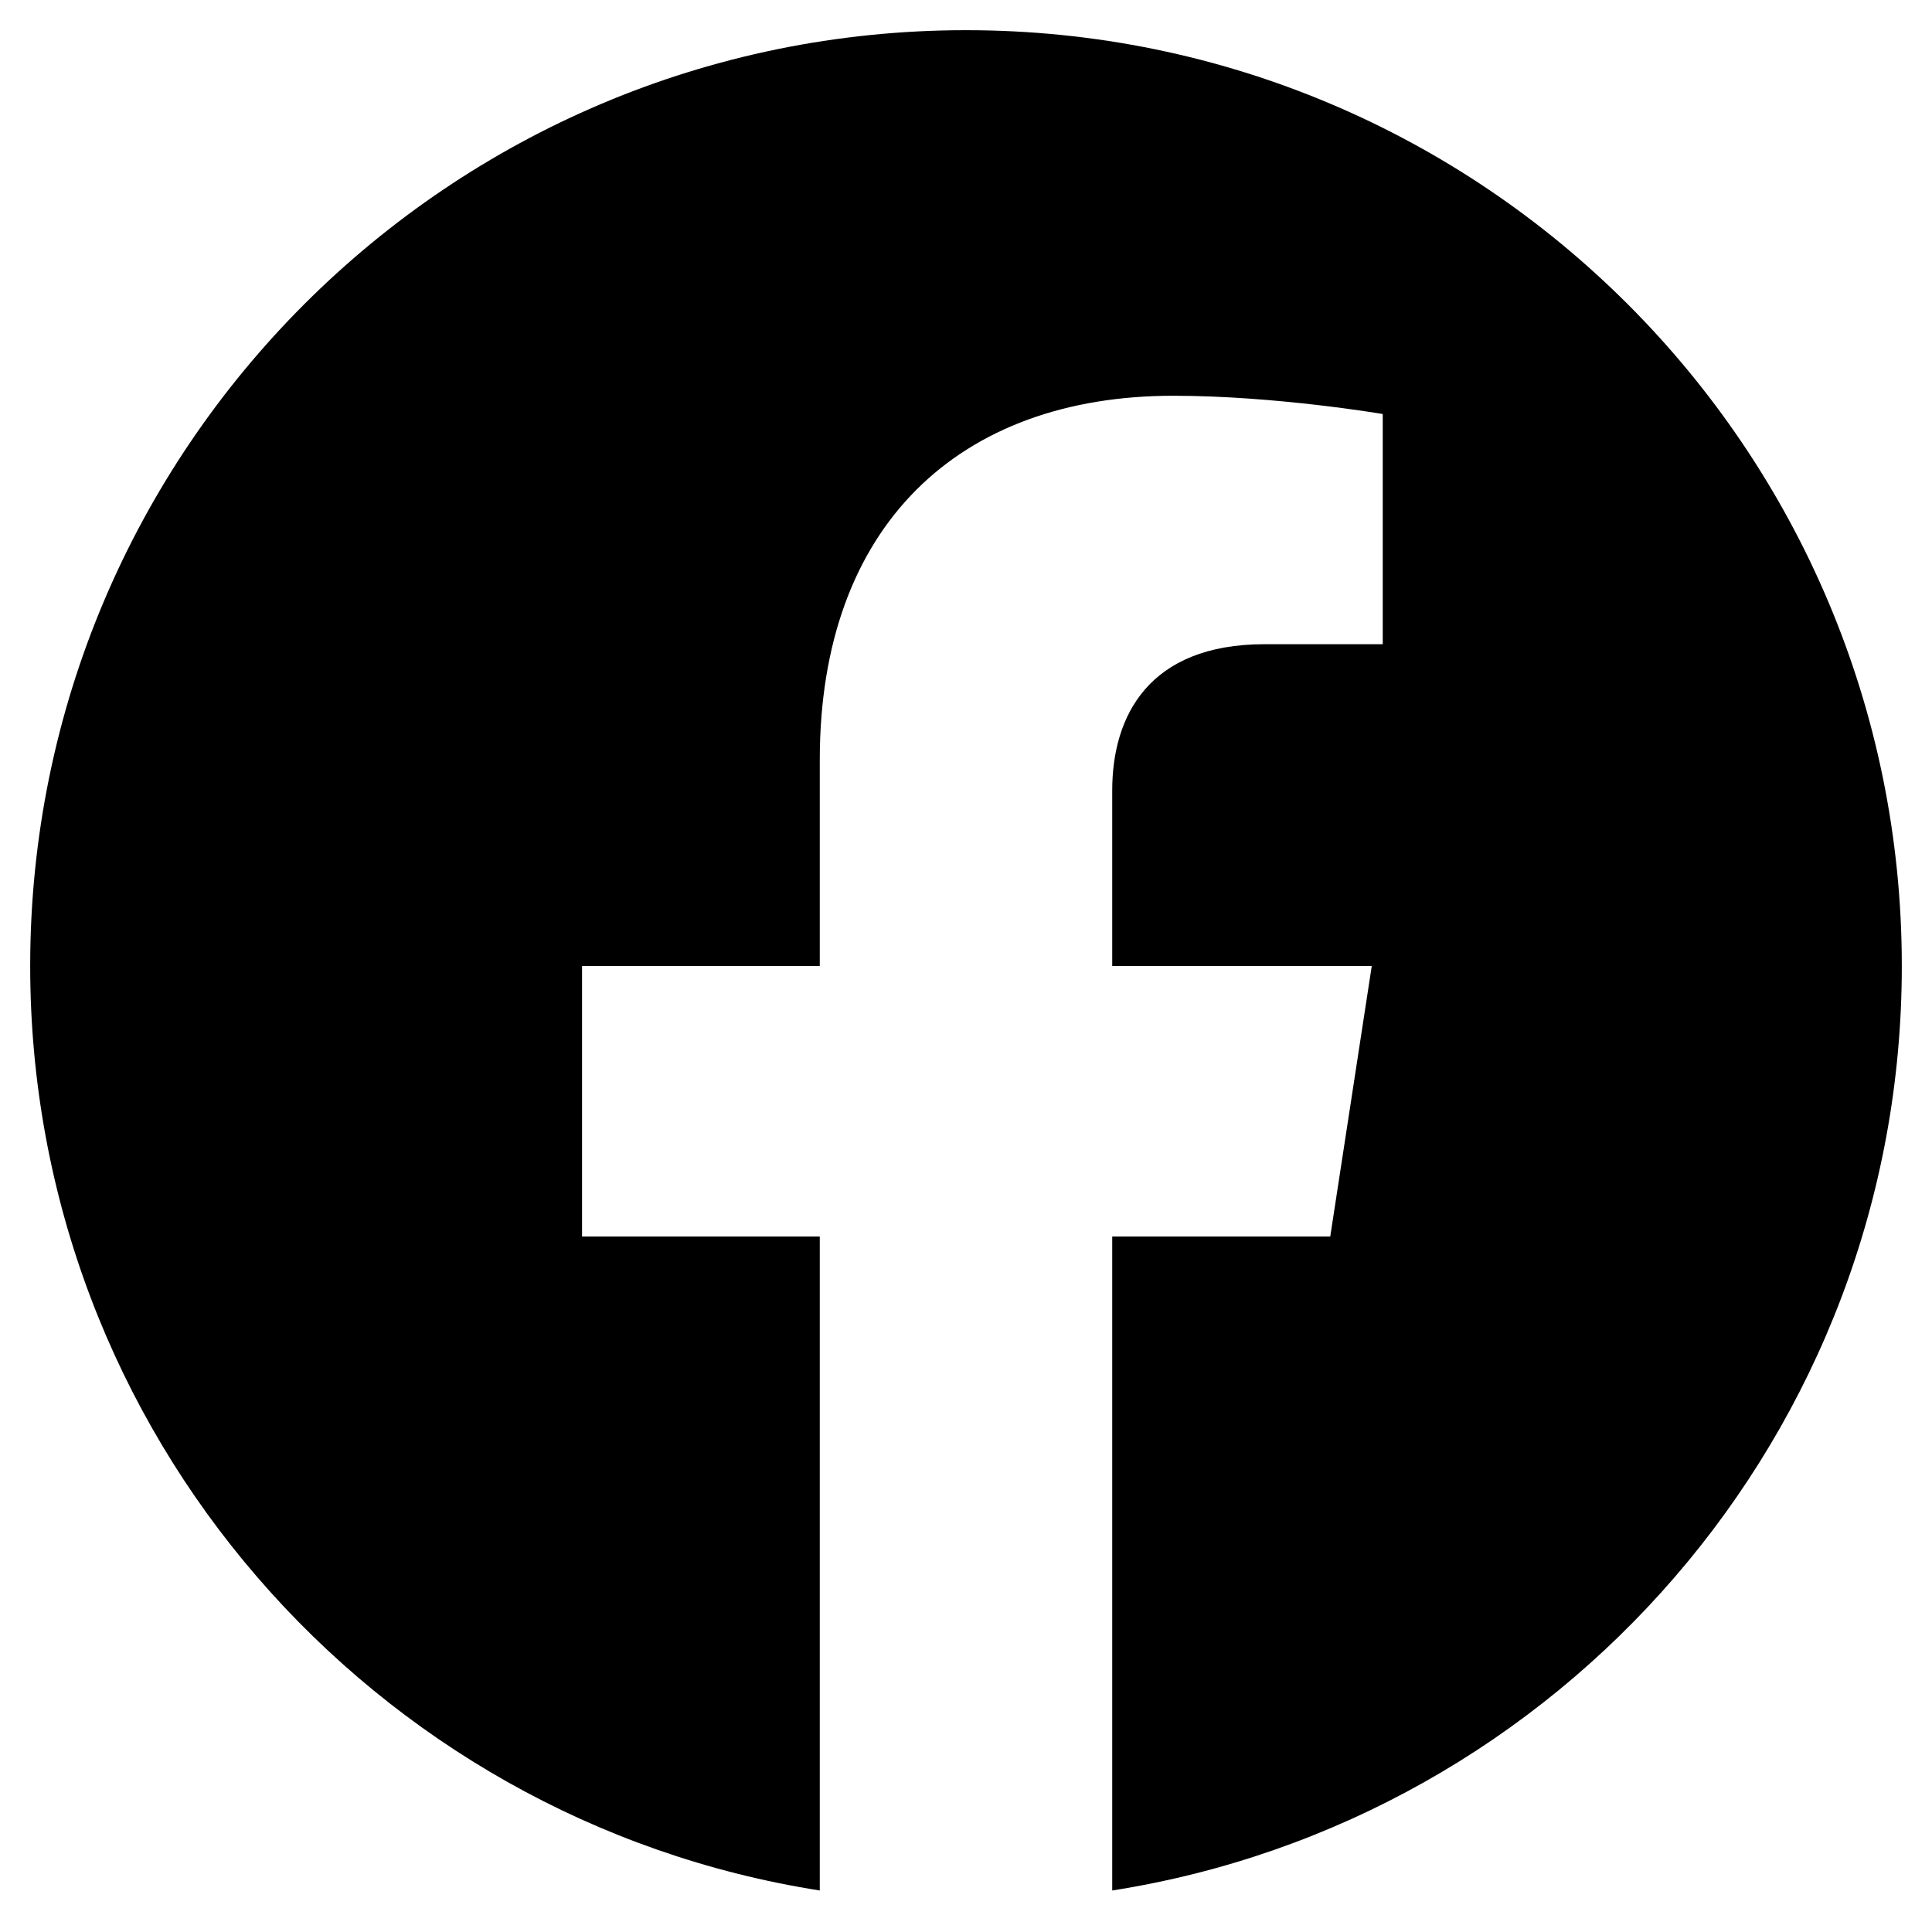
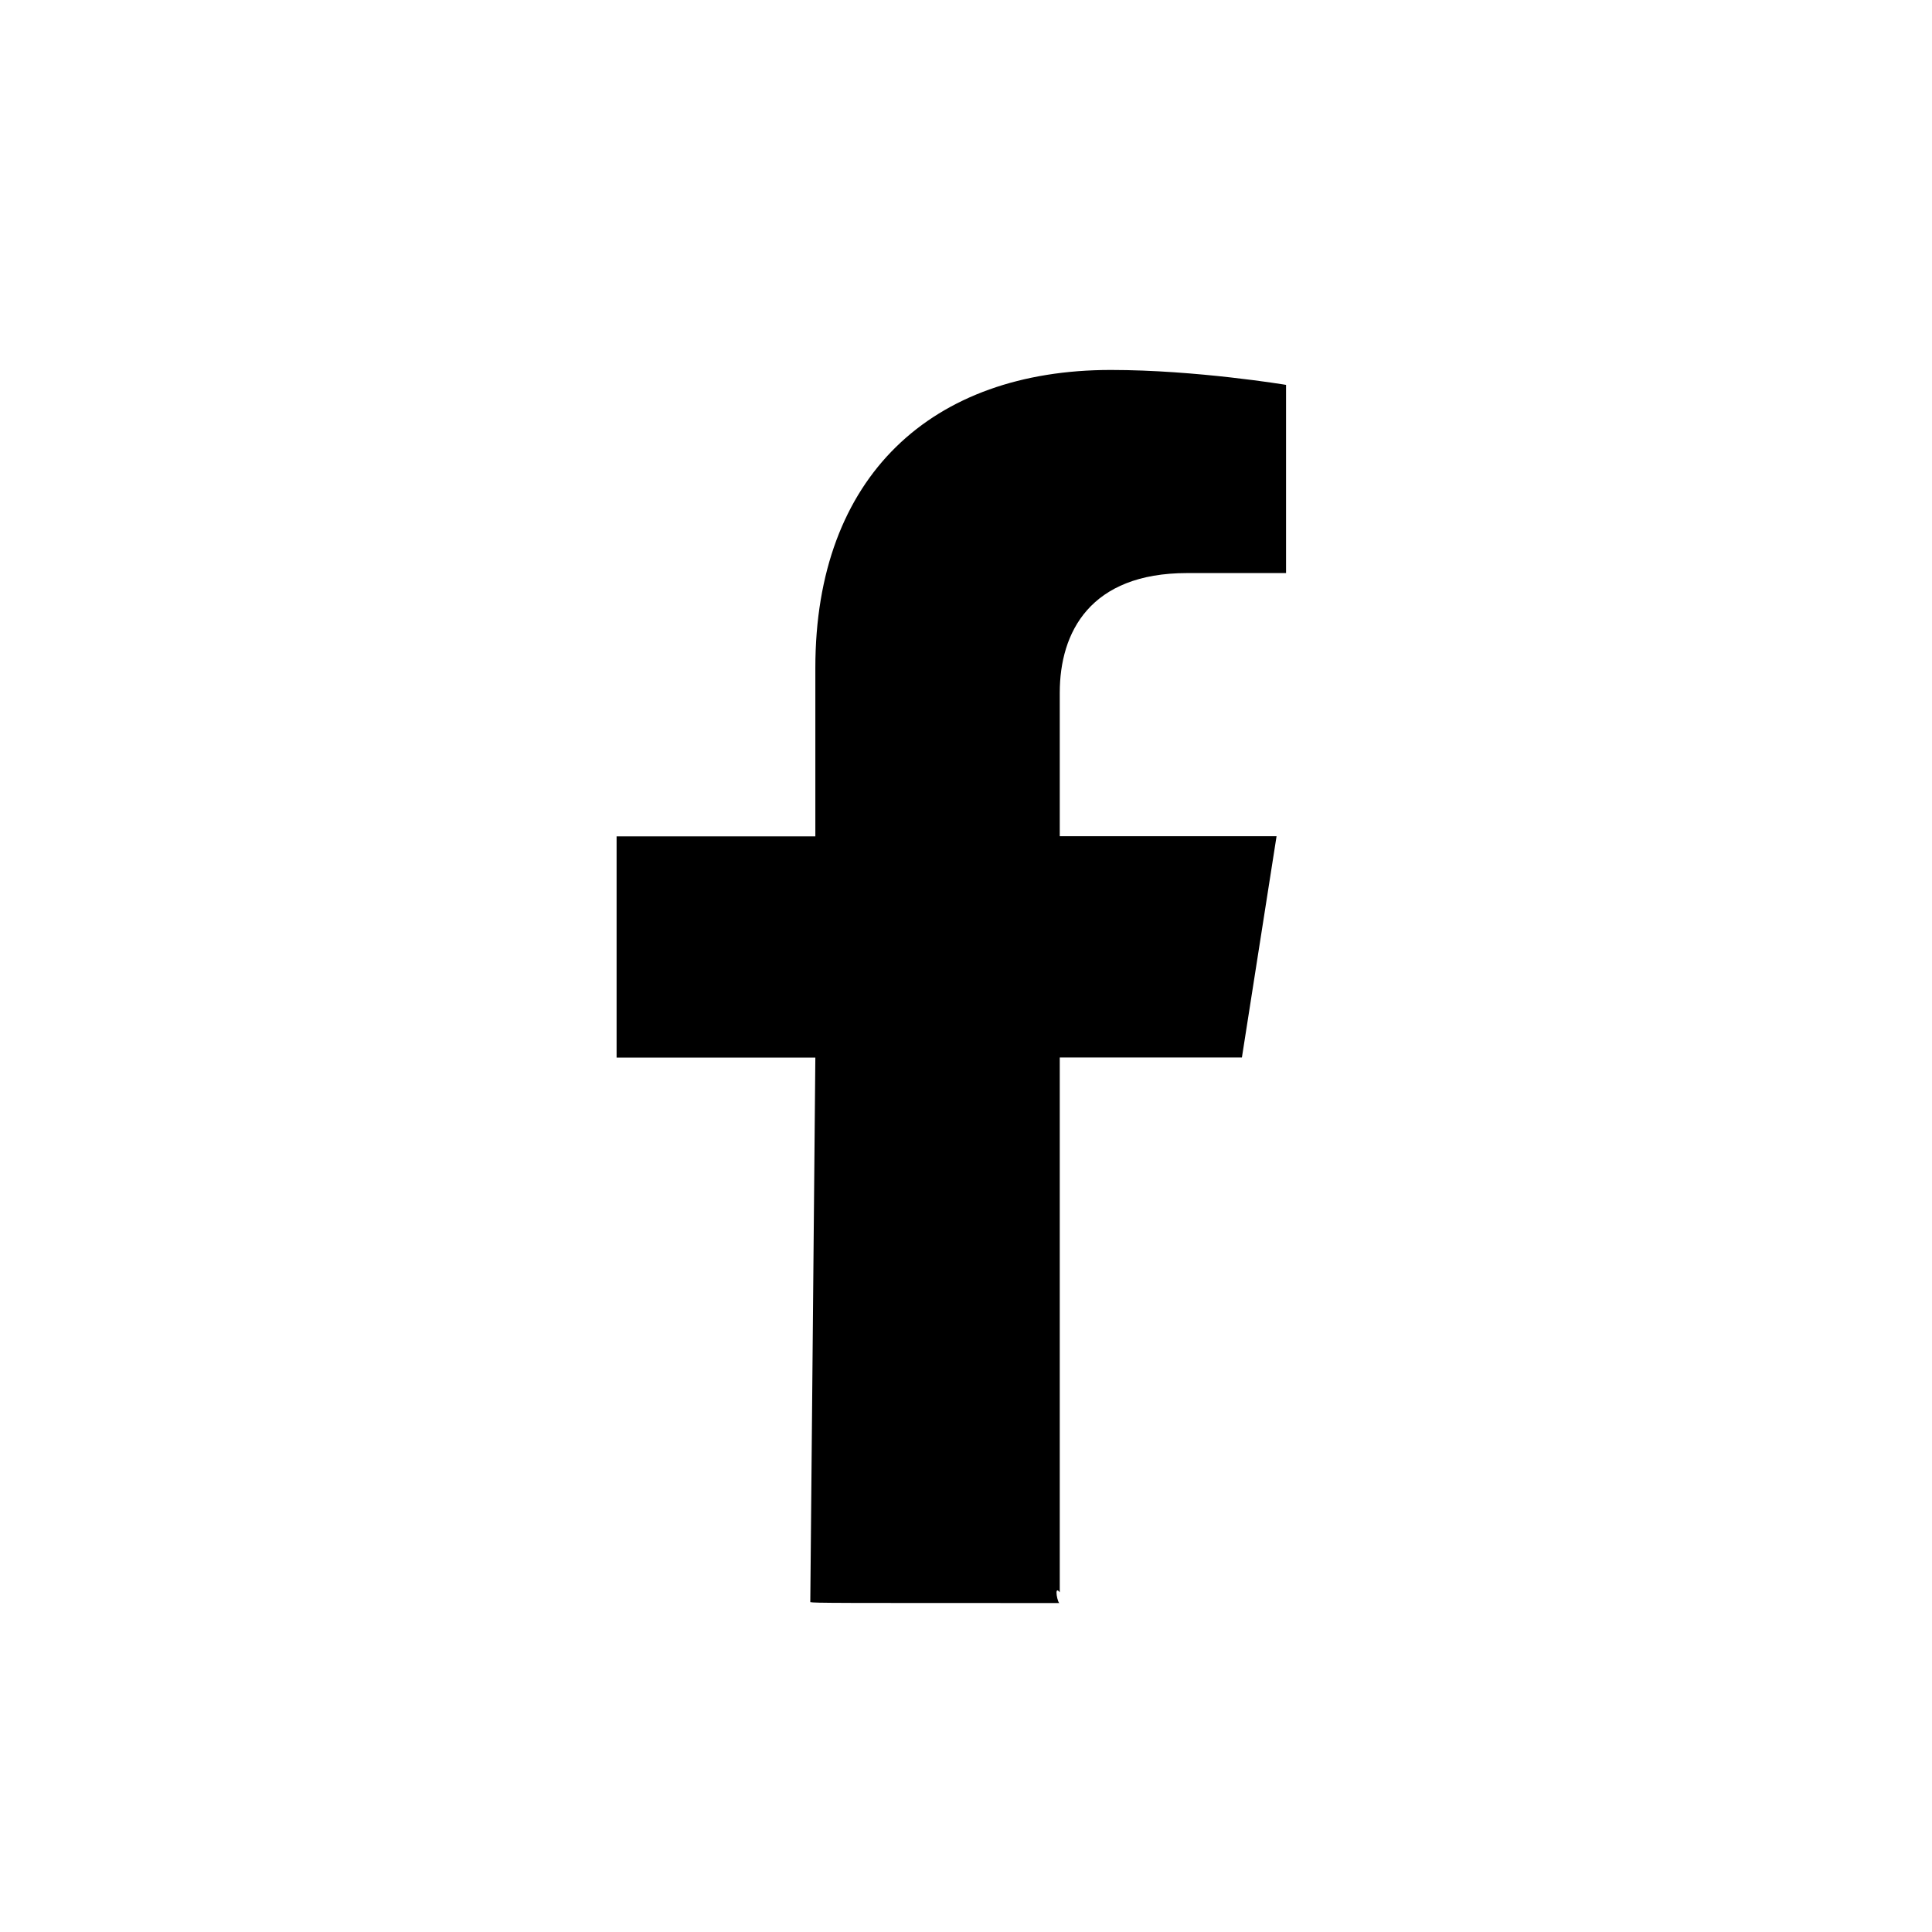
- <svg xmlns="http://www.w3.org/2000/svg" viewBox="0 0 512 512">
-   <path d="M504 256C504 119 393 8 256 8S8 119 8 256c0 123.78 90.69 226.38 209.25 245V327.69h-63V256h63v-54.64c0-62.15 37-96.48 93.67-96.48 27.14 0 55.52 4.84 55.52 4.84v61h-31.28c-30.8 0-40.41 19.12-40.41 38.73V256h68.78l-11 71.69h-57.78V501C413.31 482.38 504 379.78 504 256z" />
+ <svg xmlns="http://www.w3.org/2000/svg" width="47" height="47" viewBox="0 0 47 47" fill="none">
+   <path d="M25.781 38.997C20.211 38.997 19.835 38.997 19.712 38.976L19.835 25.729H15V20.346H19.835V16.245C19.835 11.575 22.677 9 27.022 9C29.104 9 31.286 9.363 31.286 9.363V13.941H28.88C26.52 13.941 25.781 15.379 25.781 16.852V20.343H31.055L30.212 25.726H25.781V38.736C25.627 38.538 25.737 39.04 25.781 38.997Z" fill="currentColor" />
</svg>
